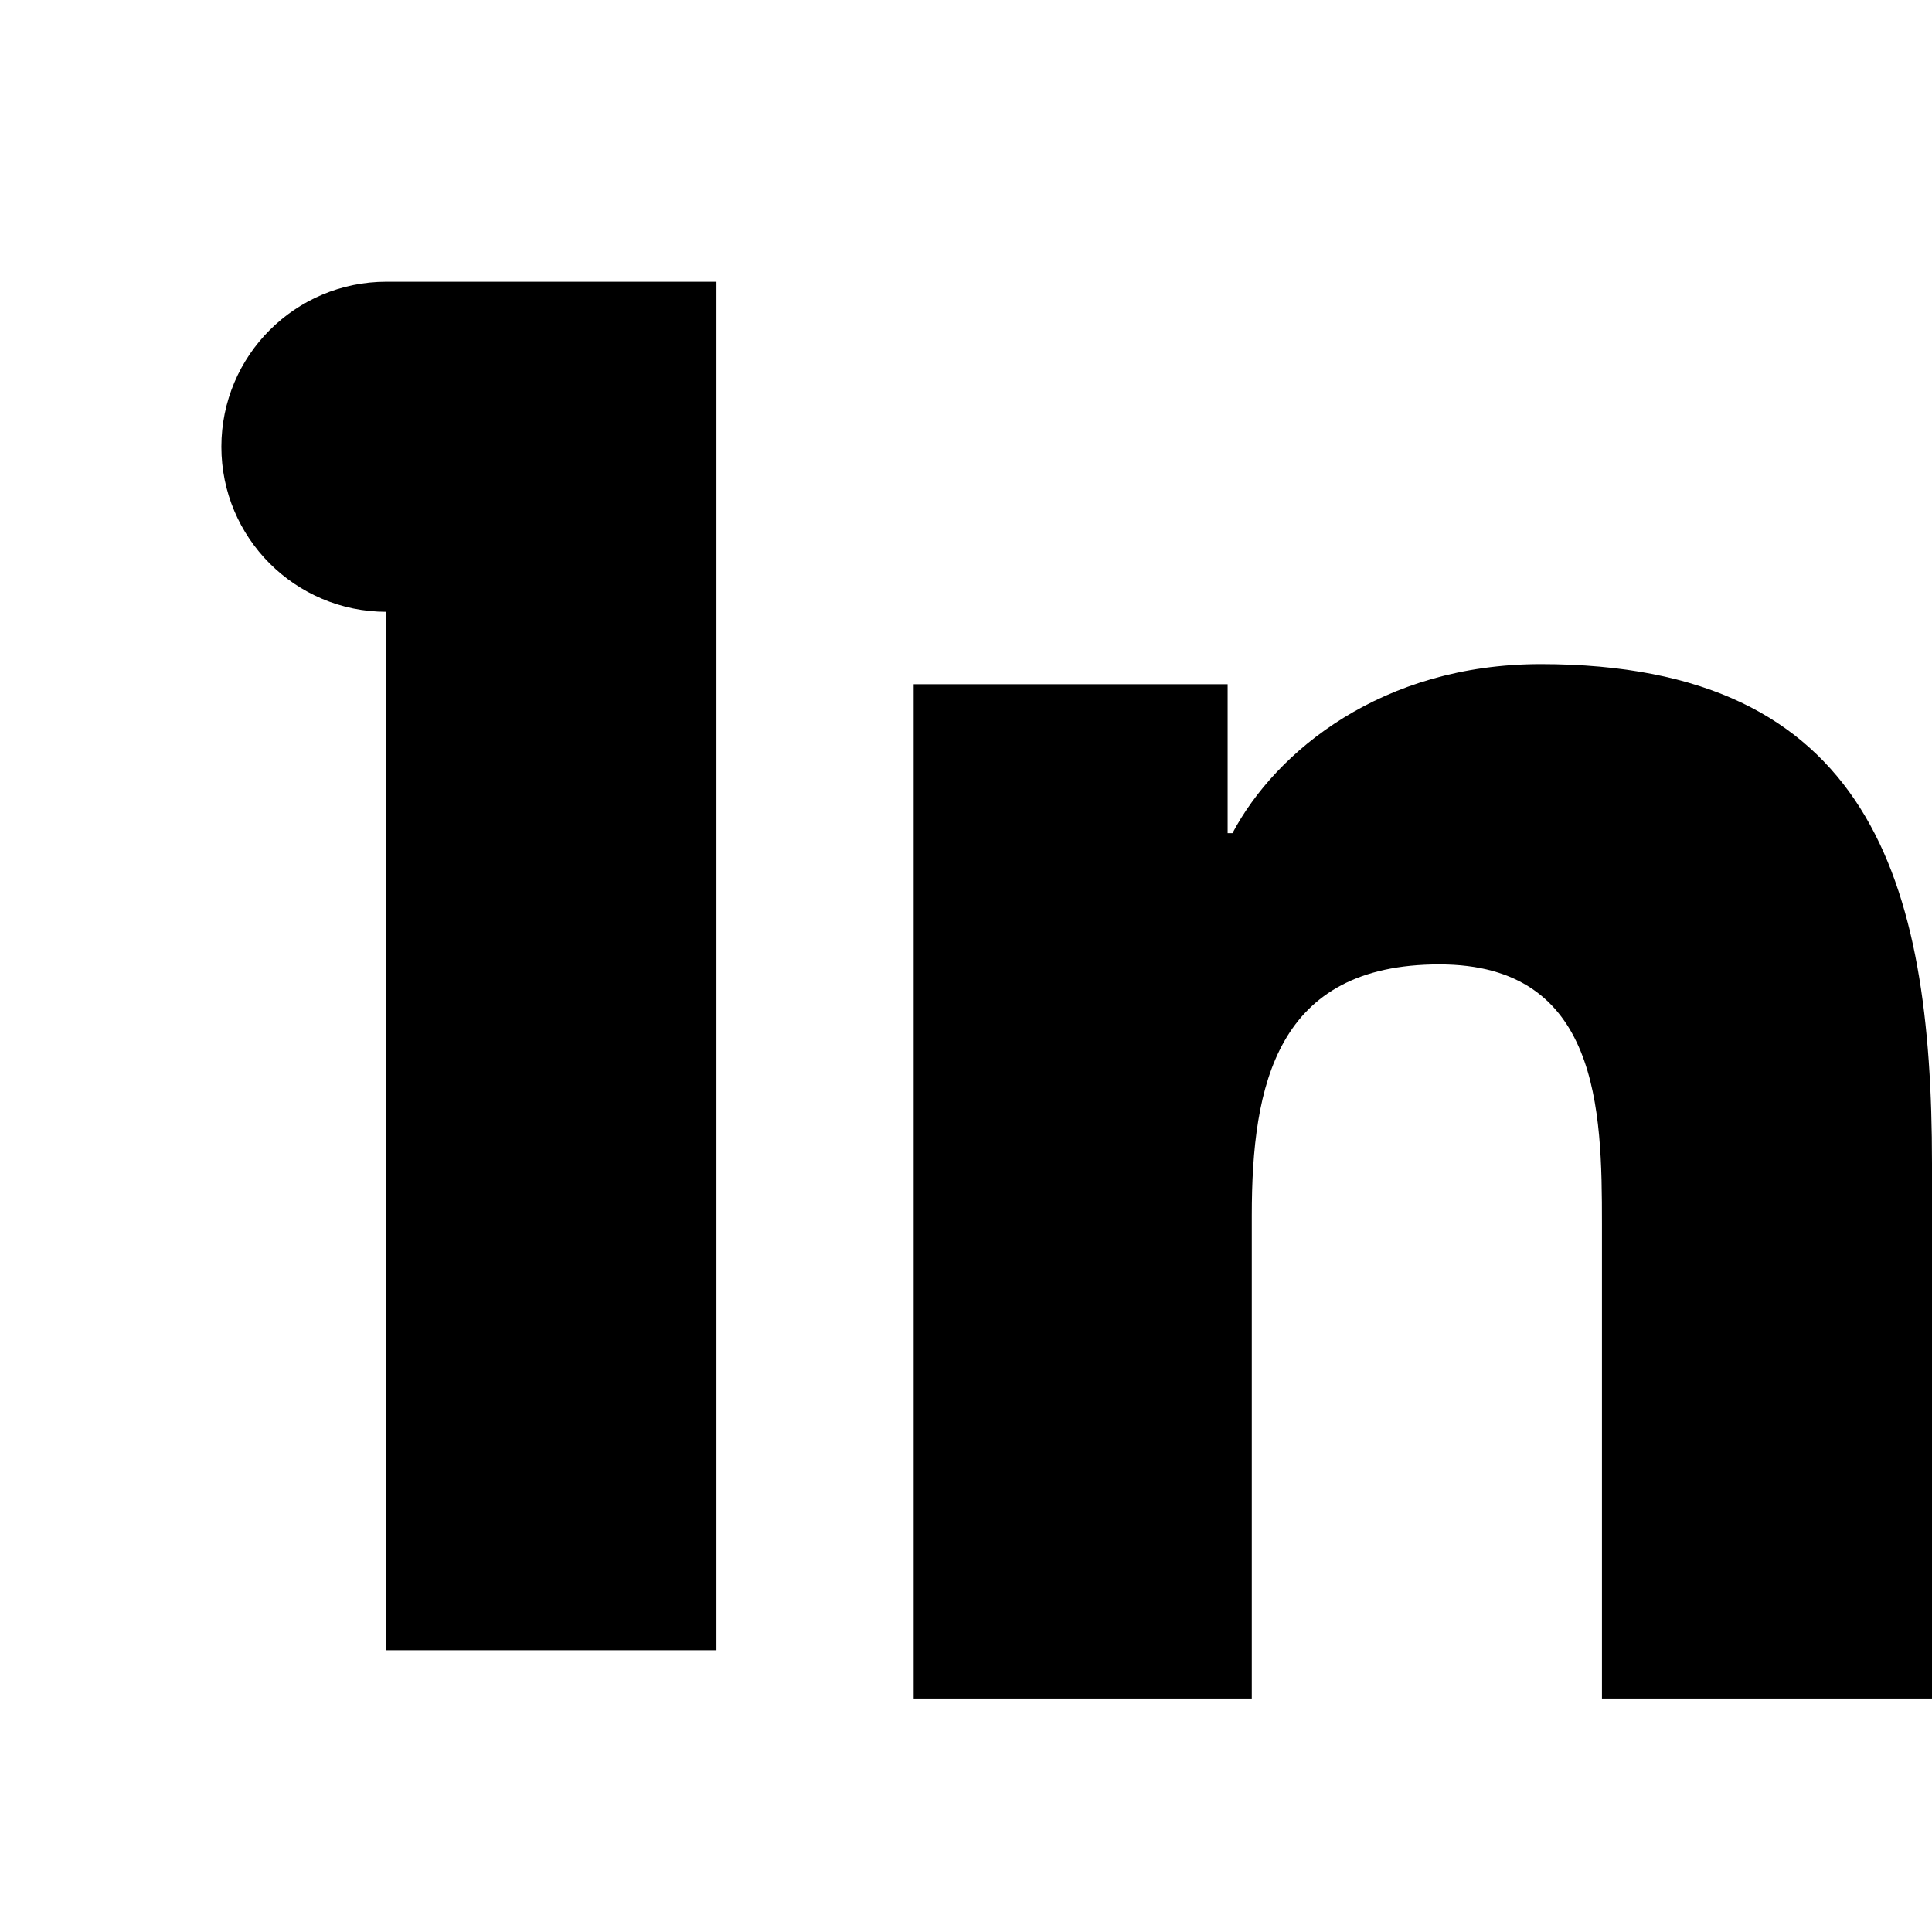
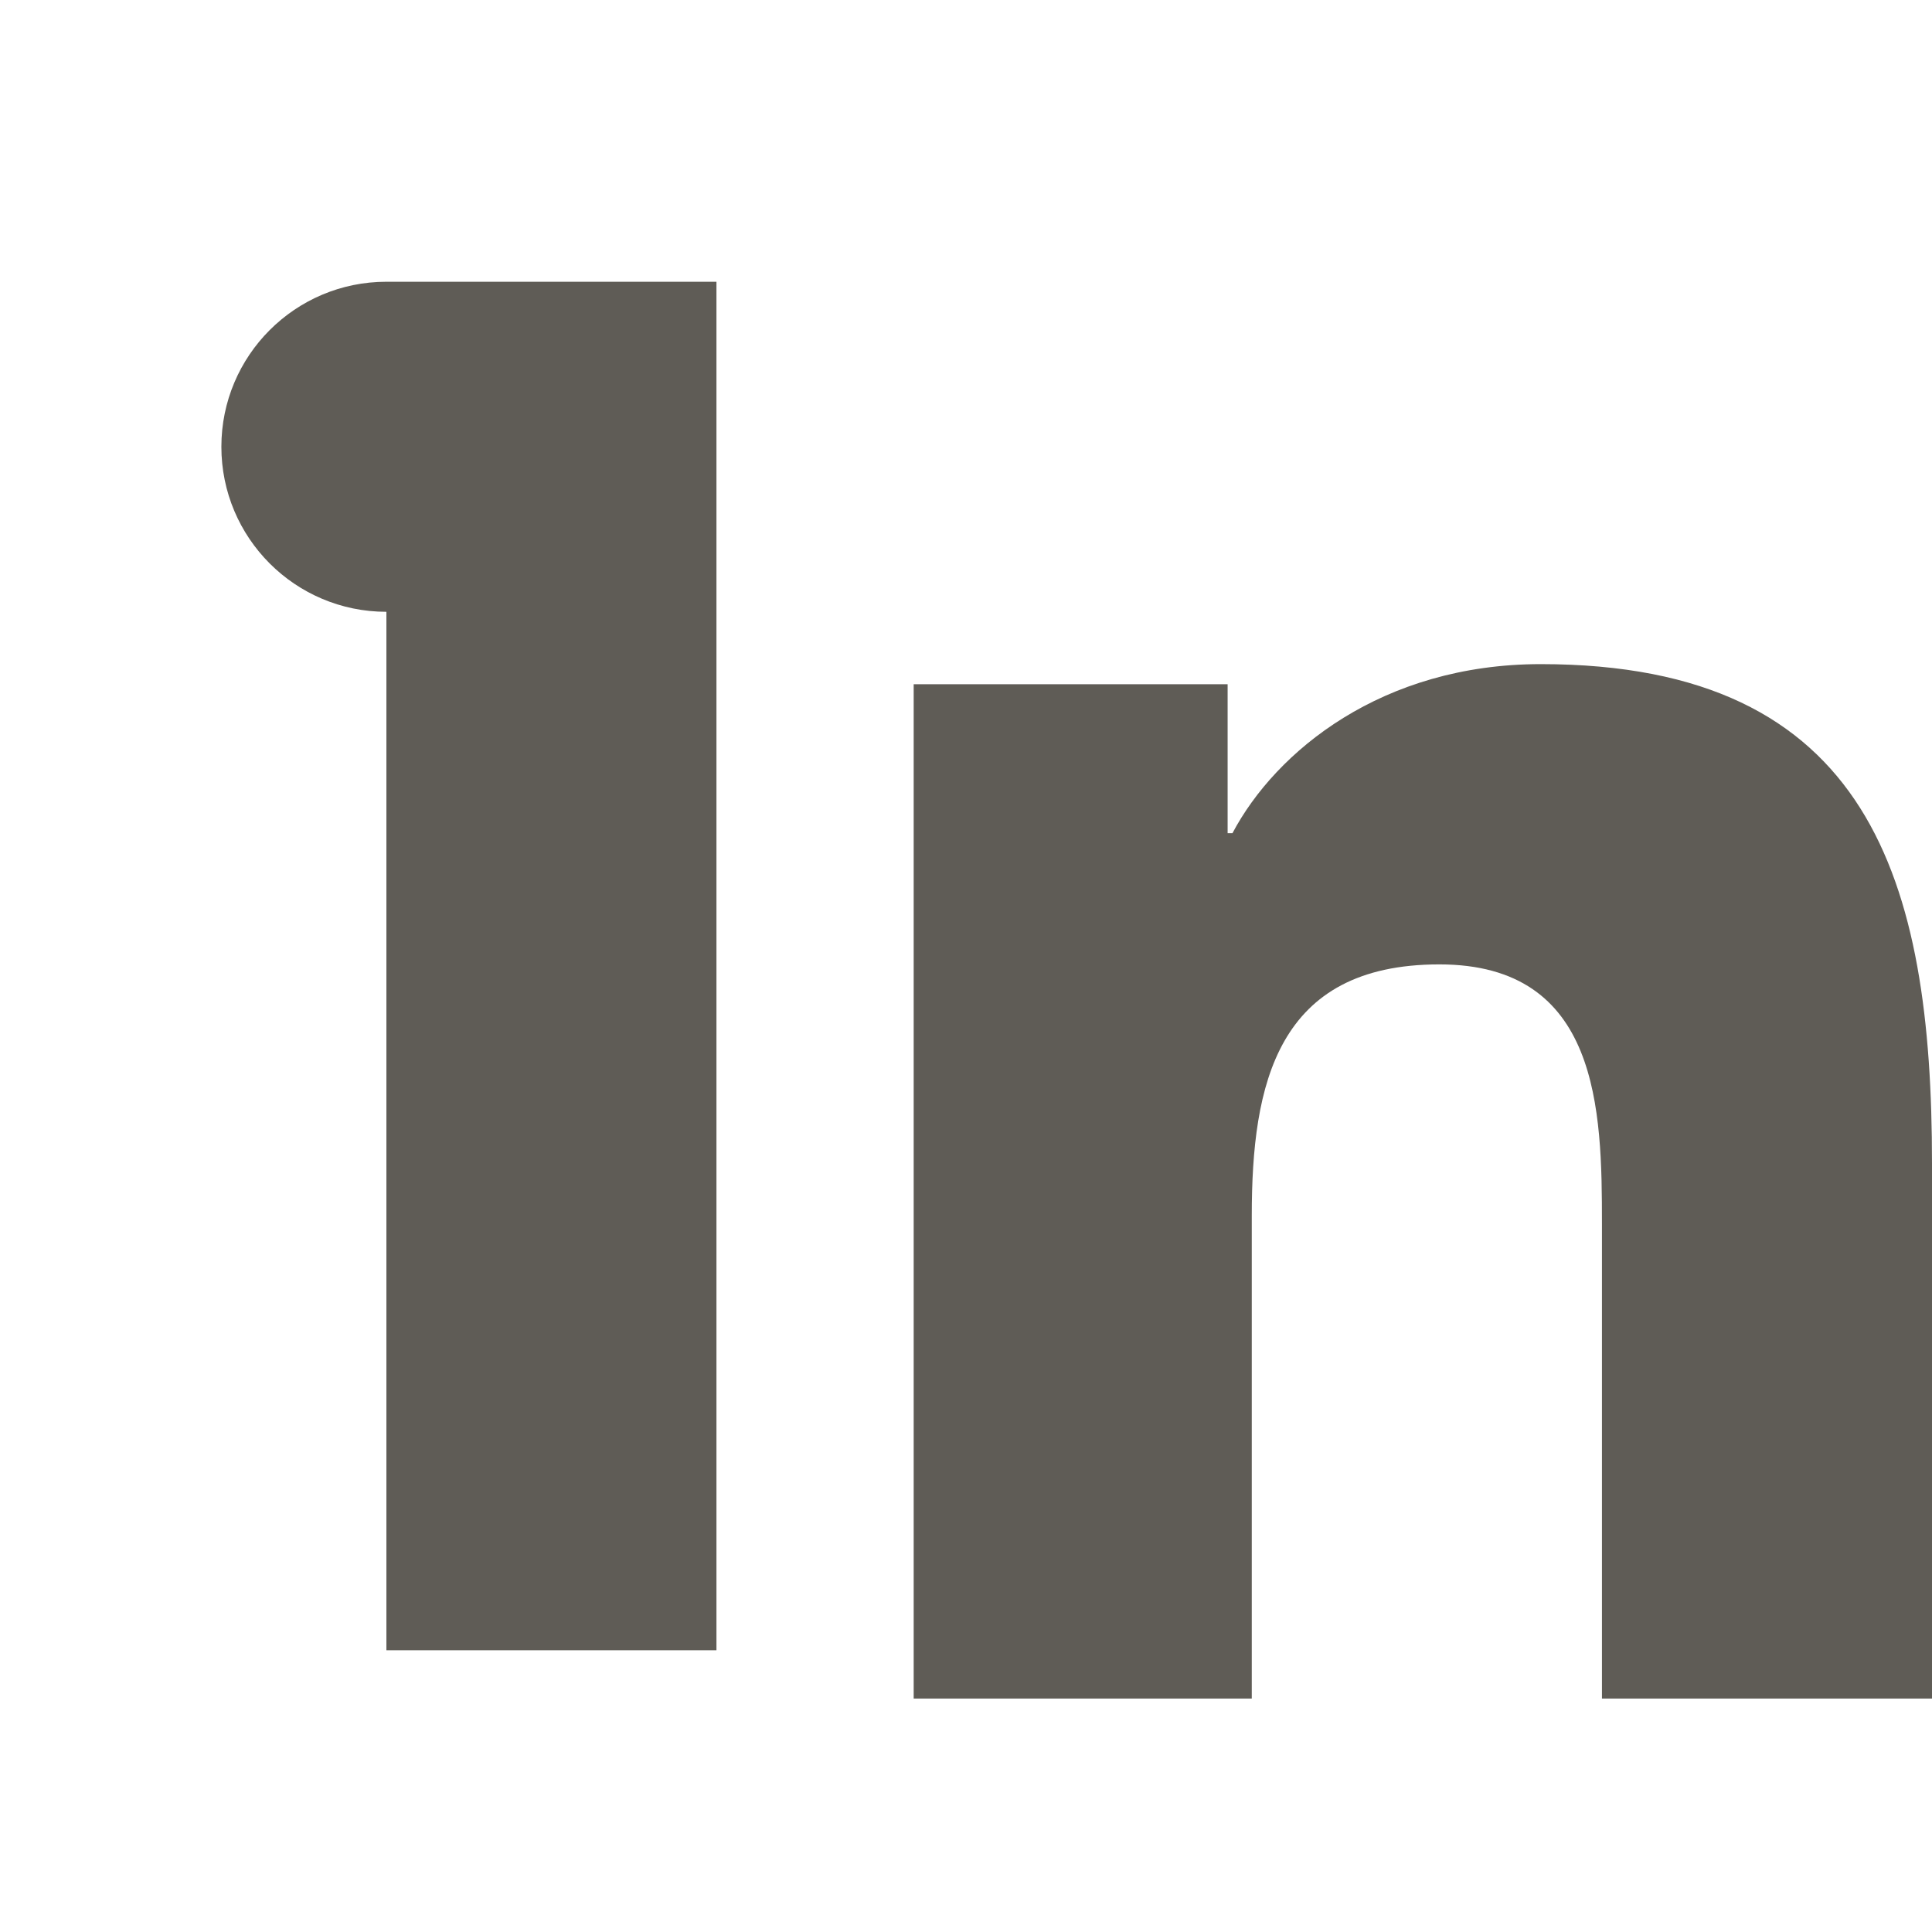
<svg xmlns="http://www.w3.org/2000/svg" viewBox="0 0 24 24">
-   <path d="M4.8 3.5h4.1v17H4.8v-17Zm.05 4.4h4v12.6h-4V7.9Zm-.05-4.4A2.05 2.05 0 1 1 4.8 7.6a2.05 2.05 0 0 1 0-4.1Zm6.55 5h3.9v1.85h.06c.54-1.02 1.86-2.1 3.83-2.1 4.1 0 4.86 2.7 4.86 6.2v6.65h-4.1v-5.9c0-1.41-.03-3.22-2.02-3.22-2.02 0-2.33 1.49-2.33 3.12v6h-4.2v-12.6Z" />
+   <path fill="#5f5c56" d="M4.8 3.5h4.1v17H4.8v-17Zm.05 4.4h4v12.6h-4V7.9Zm-.05-4.4A2.05 2.05 0 1 1 4.8 7.6a2.05 2.05 0 0 1 0-4.1Zm6.55 5h3.9v1.85h.06c.54-1.02 1.86-2.1 3.83-2.1 4.1 0 4.86 2.7 4.86 6.2v6.65h-4.1v-5.9c0-1.41-.03-3.22-2.02-3.22-2.02 0-2.33 1.49-2.33 3.12v6h-4.2v-12.6Z" />
</svg>
